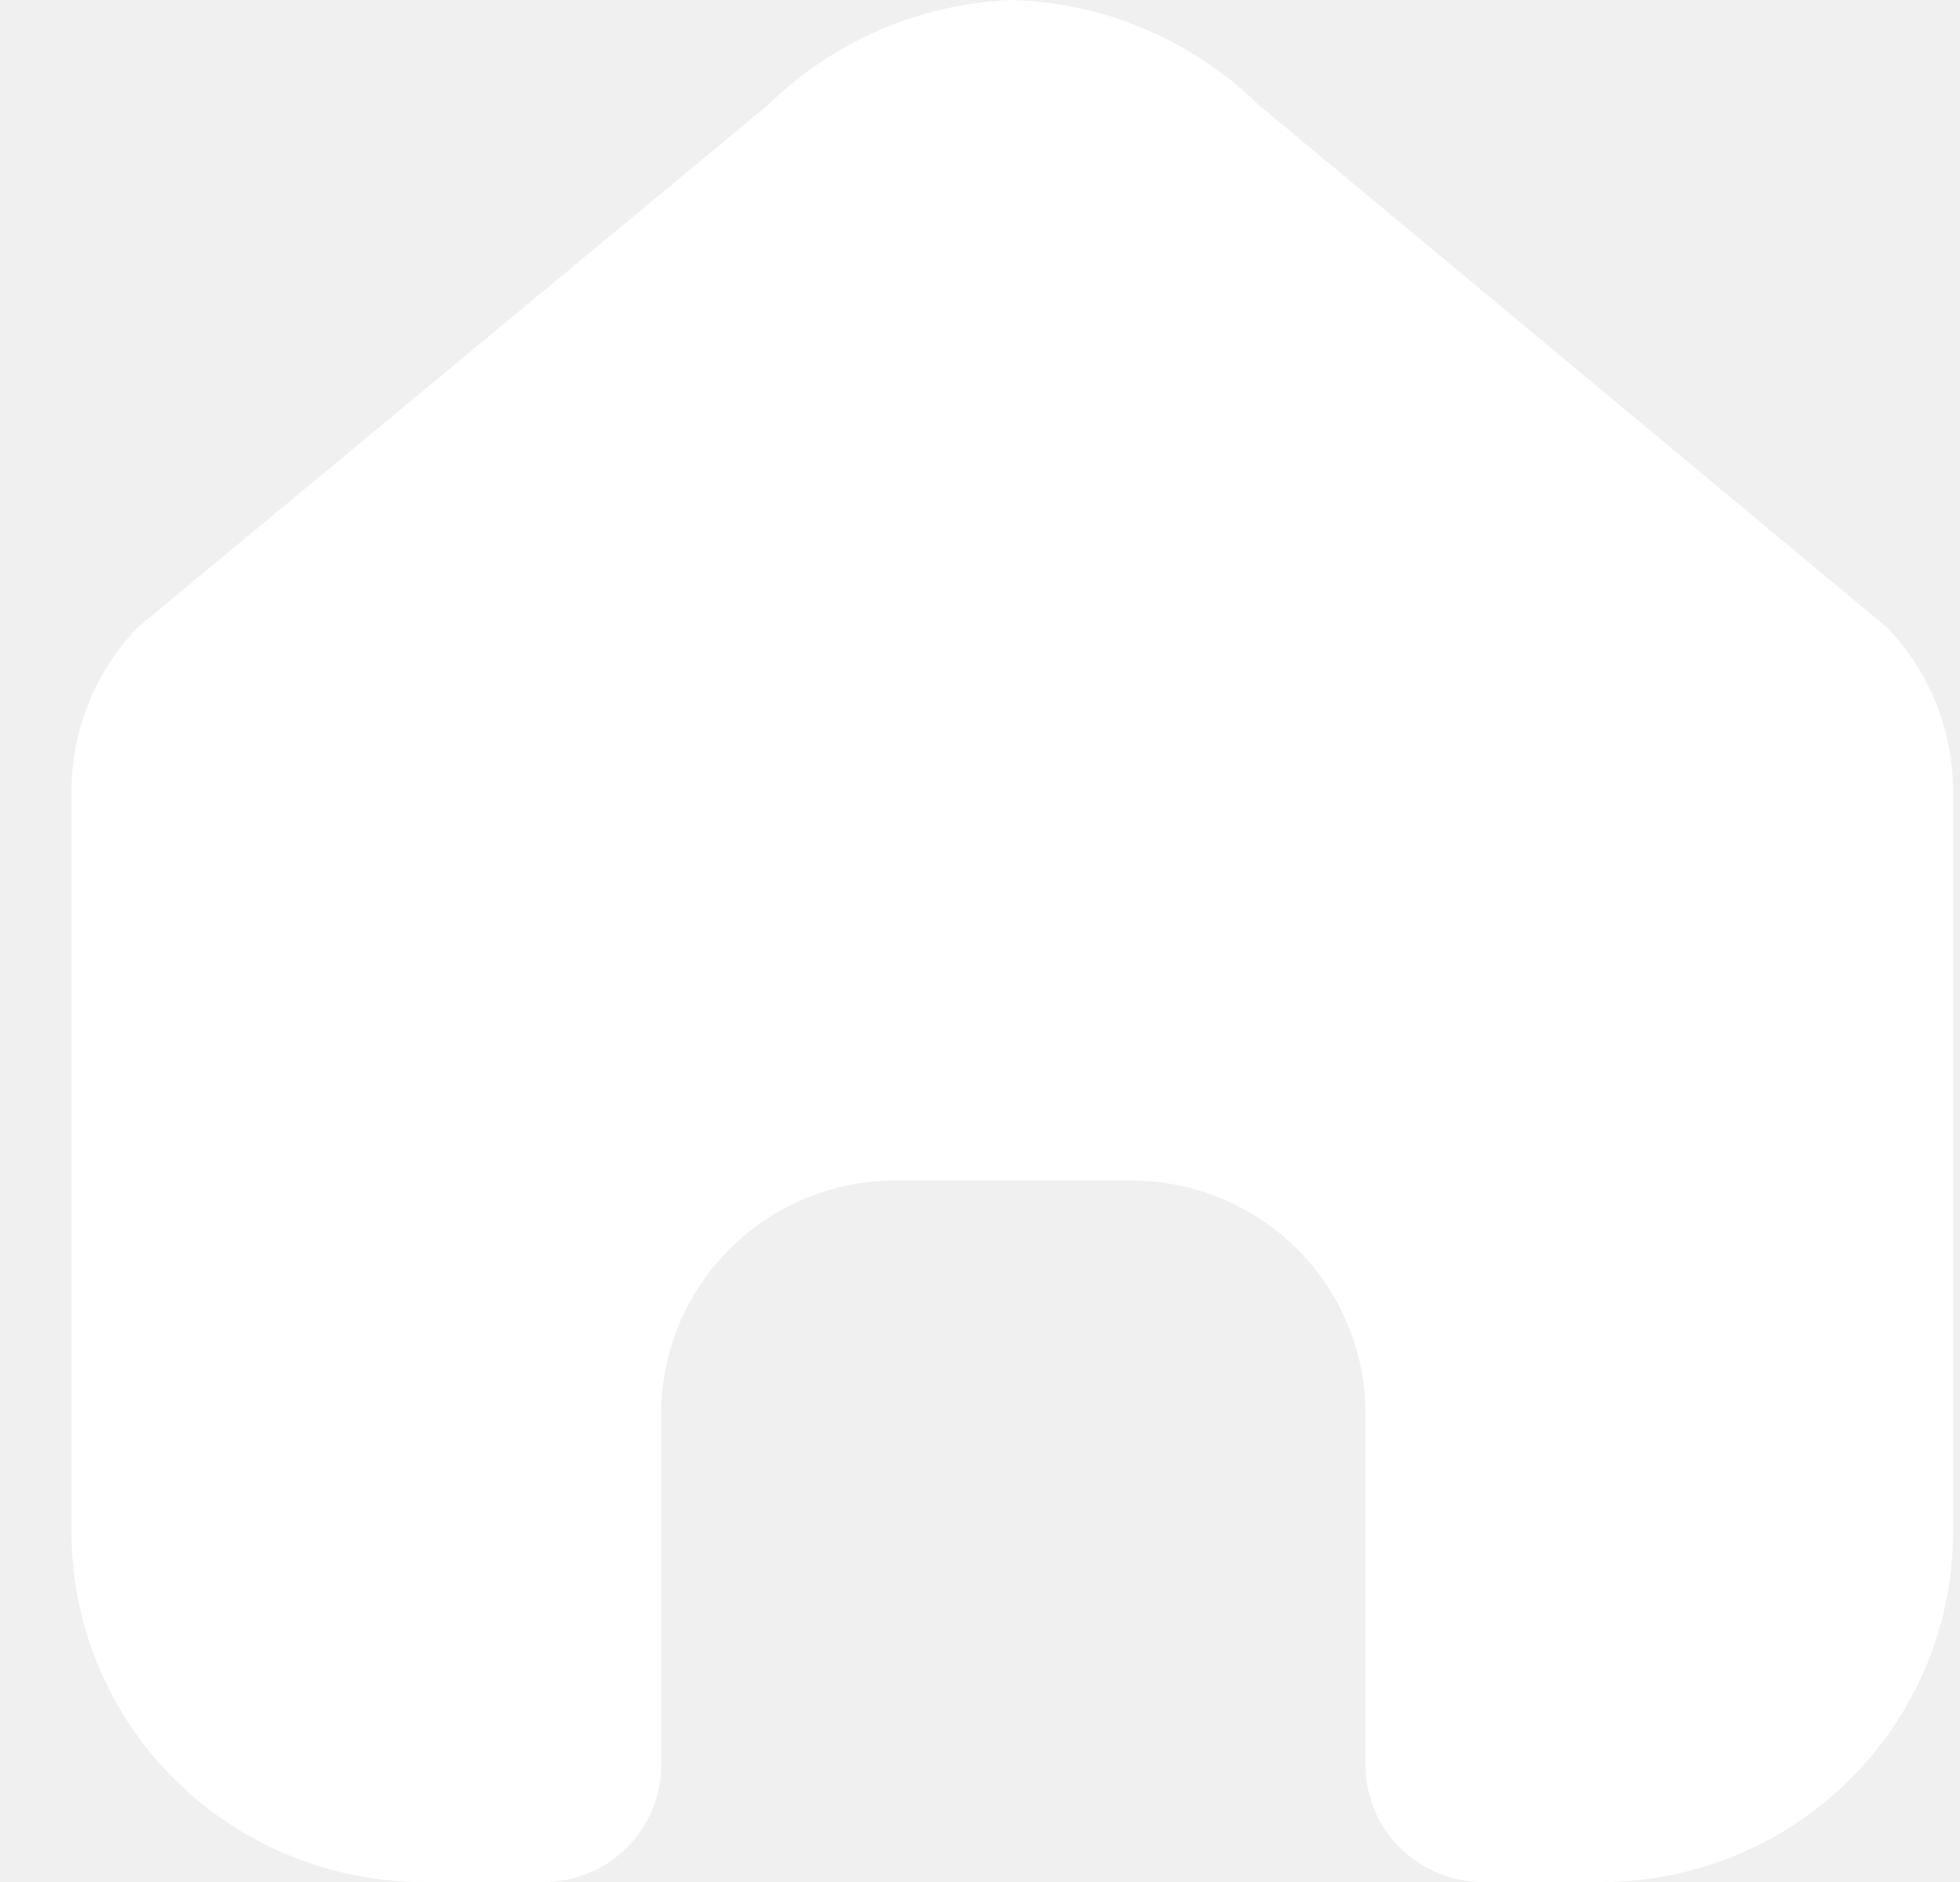
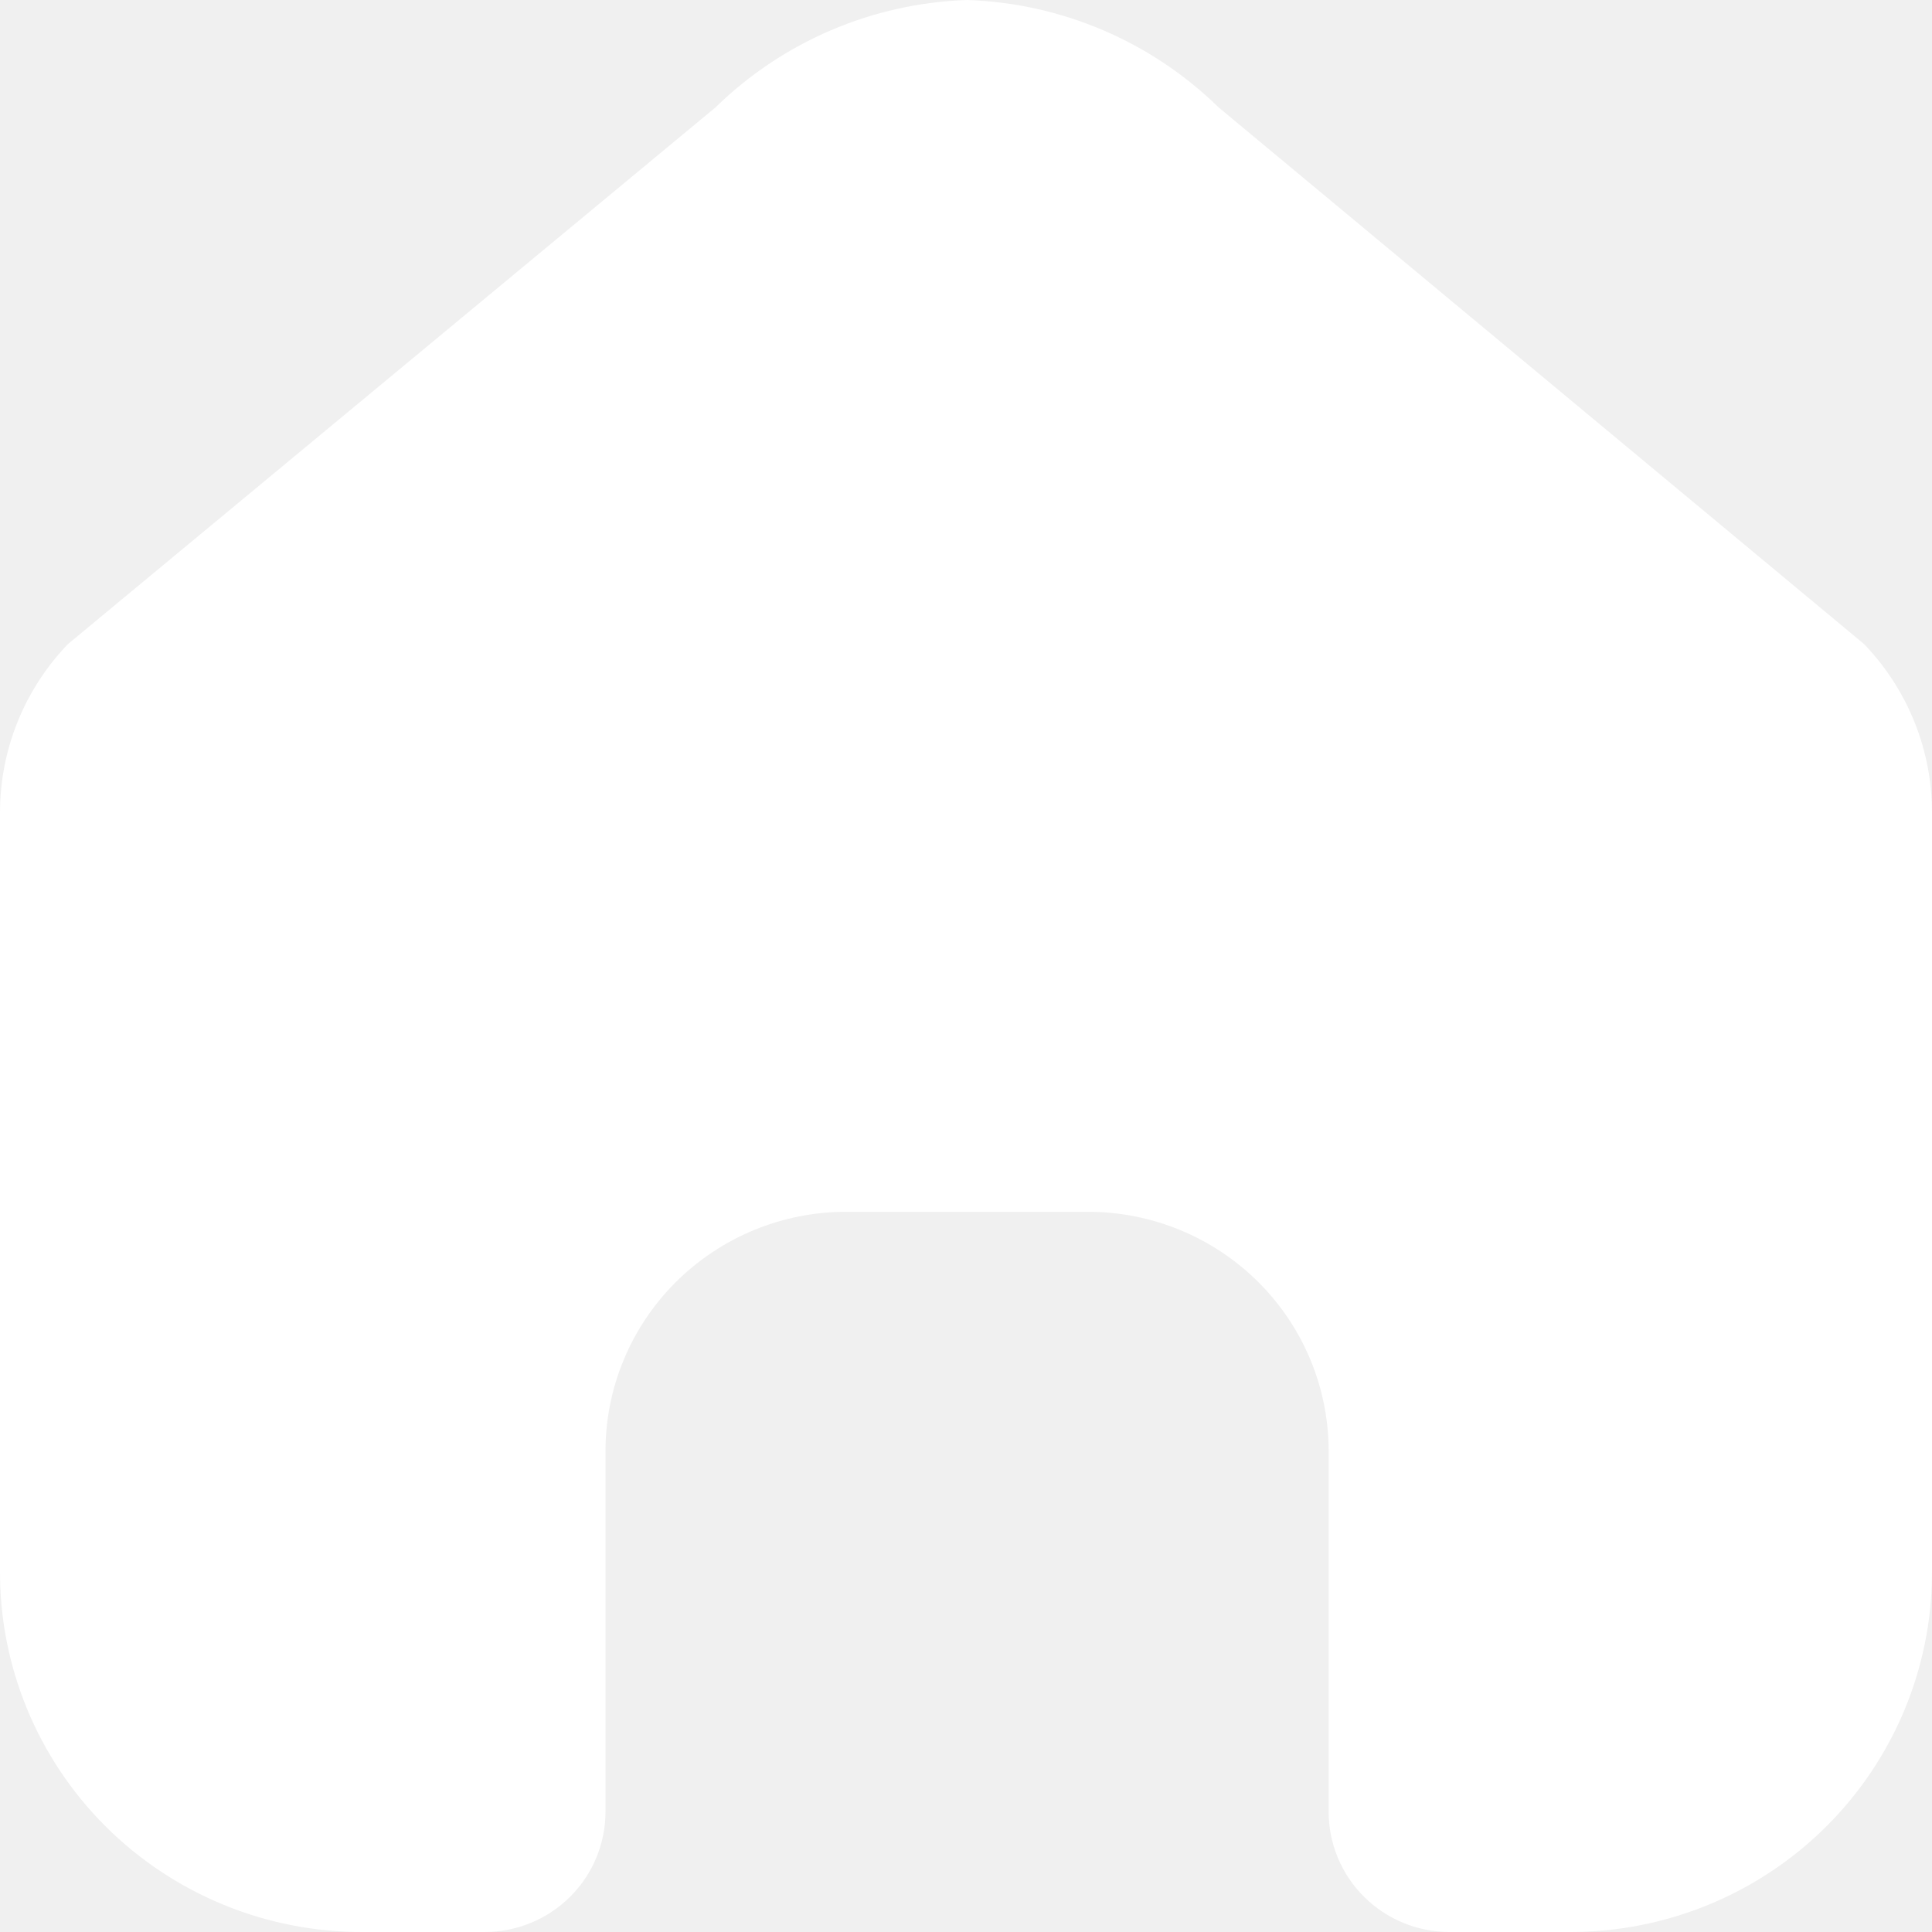
- <svg xmlns="http://www.w3.org/2000/svg" width="25" height="24" viewBox="0 0 25 24" fill="none">
-   <path d="M16.049 1.334C15.213 0.516 14.098 0.04 12.925 0C11.753 0.04 10.638 0.516 9.801 1.334L1.757 8C1.218 8.561 0.915 9.305 0.912 10.08V19.494C0.901 20.69 1.373 21.84 2.223 22.687C3.072 23.534 4.228 24.007 5.43 24H6.932C7.33 24 7.712 23.843 7.994 23.563C8.275 23.283 8.434 22.903 8.434 22.507V18.04C8.43 17.249 8.744 16.49 9.305 15.929C9.866 15.369 10.628 15.054 11.424 15.054H14.427C15.222 15.054 15.985 15.369 16.546 15.929C17.107 16.49 17.421 17.25 17.417 18.04V22.507C17.417 22.903 17.575 23.283 17.857 23.563C18.138 23.843 18.52 24 18.919 24H20.42C21.611 24 22.754 23.53 23.596 22.692C24.438 21.854 24.912 20.718 24.912 19.534V10.12C24.919 9.331 24.616 8.57 24.067 8L16.049 1.334Z" fill="white" />
+ <svg xmlns="http://www.w3.org/2000/svg" width="168" height="168" viewBox="0 0 168 168" fill="none">
+   <path d="M105.961 9.333C100.106 3.606 92.302 0.275 84.093 0C75.886 0.275 68.082 3.606 62.226 9.333L5.914 56.001C2.14 59.921 0.023 65.134 0.001 70.56V136.452C-0.074 144.826 3.23 152.879 9.176 158.809C15.121 164.738 23.21 168.049 31.63 168H42.141C44.93 168 47.603 166.898 49.574 164.938C51.545 162.978 52.652 160.318 52.652 157.546V126.28C52.627 120.743 54.822 115.426 58.75 111.503C62.677 107.58 68.016 105.373 73.582 105.373H94.605C100.172 105.373 105.511 107.58 109.438 111.503C113.365 115.426 115.56 120.744 115.535 126.28V157.546C115.535 160.318 116.643 162.978 118.613 164.938C120.585 166.898 123.258 168 126.046 168H136.558C144.896 168 152.894 164.705 158.79 158.841C164.685 152.978 167.999 145.024 167.999 136.732V70.84C168.048 65.315 165.927 59.99 162.085 55.999L105.961 9.333Z" fill="white" />
</svg>
